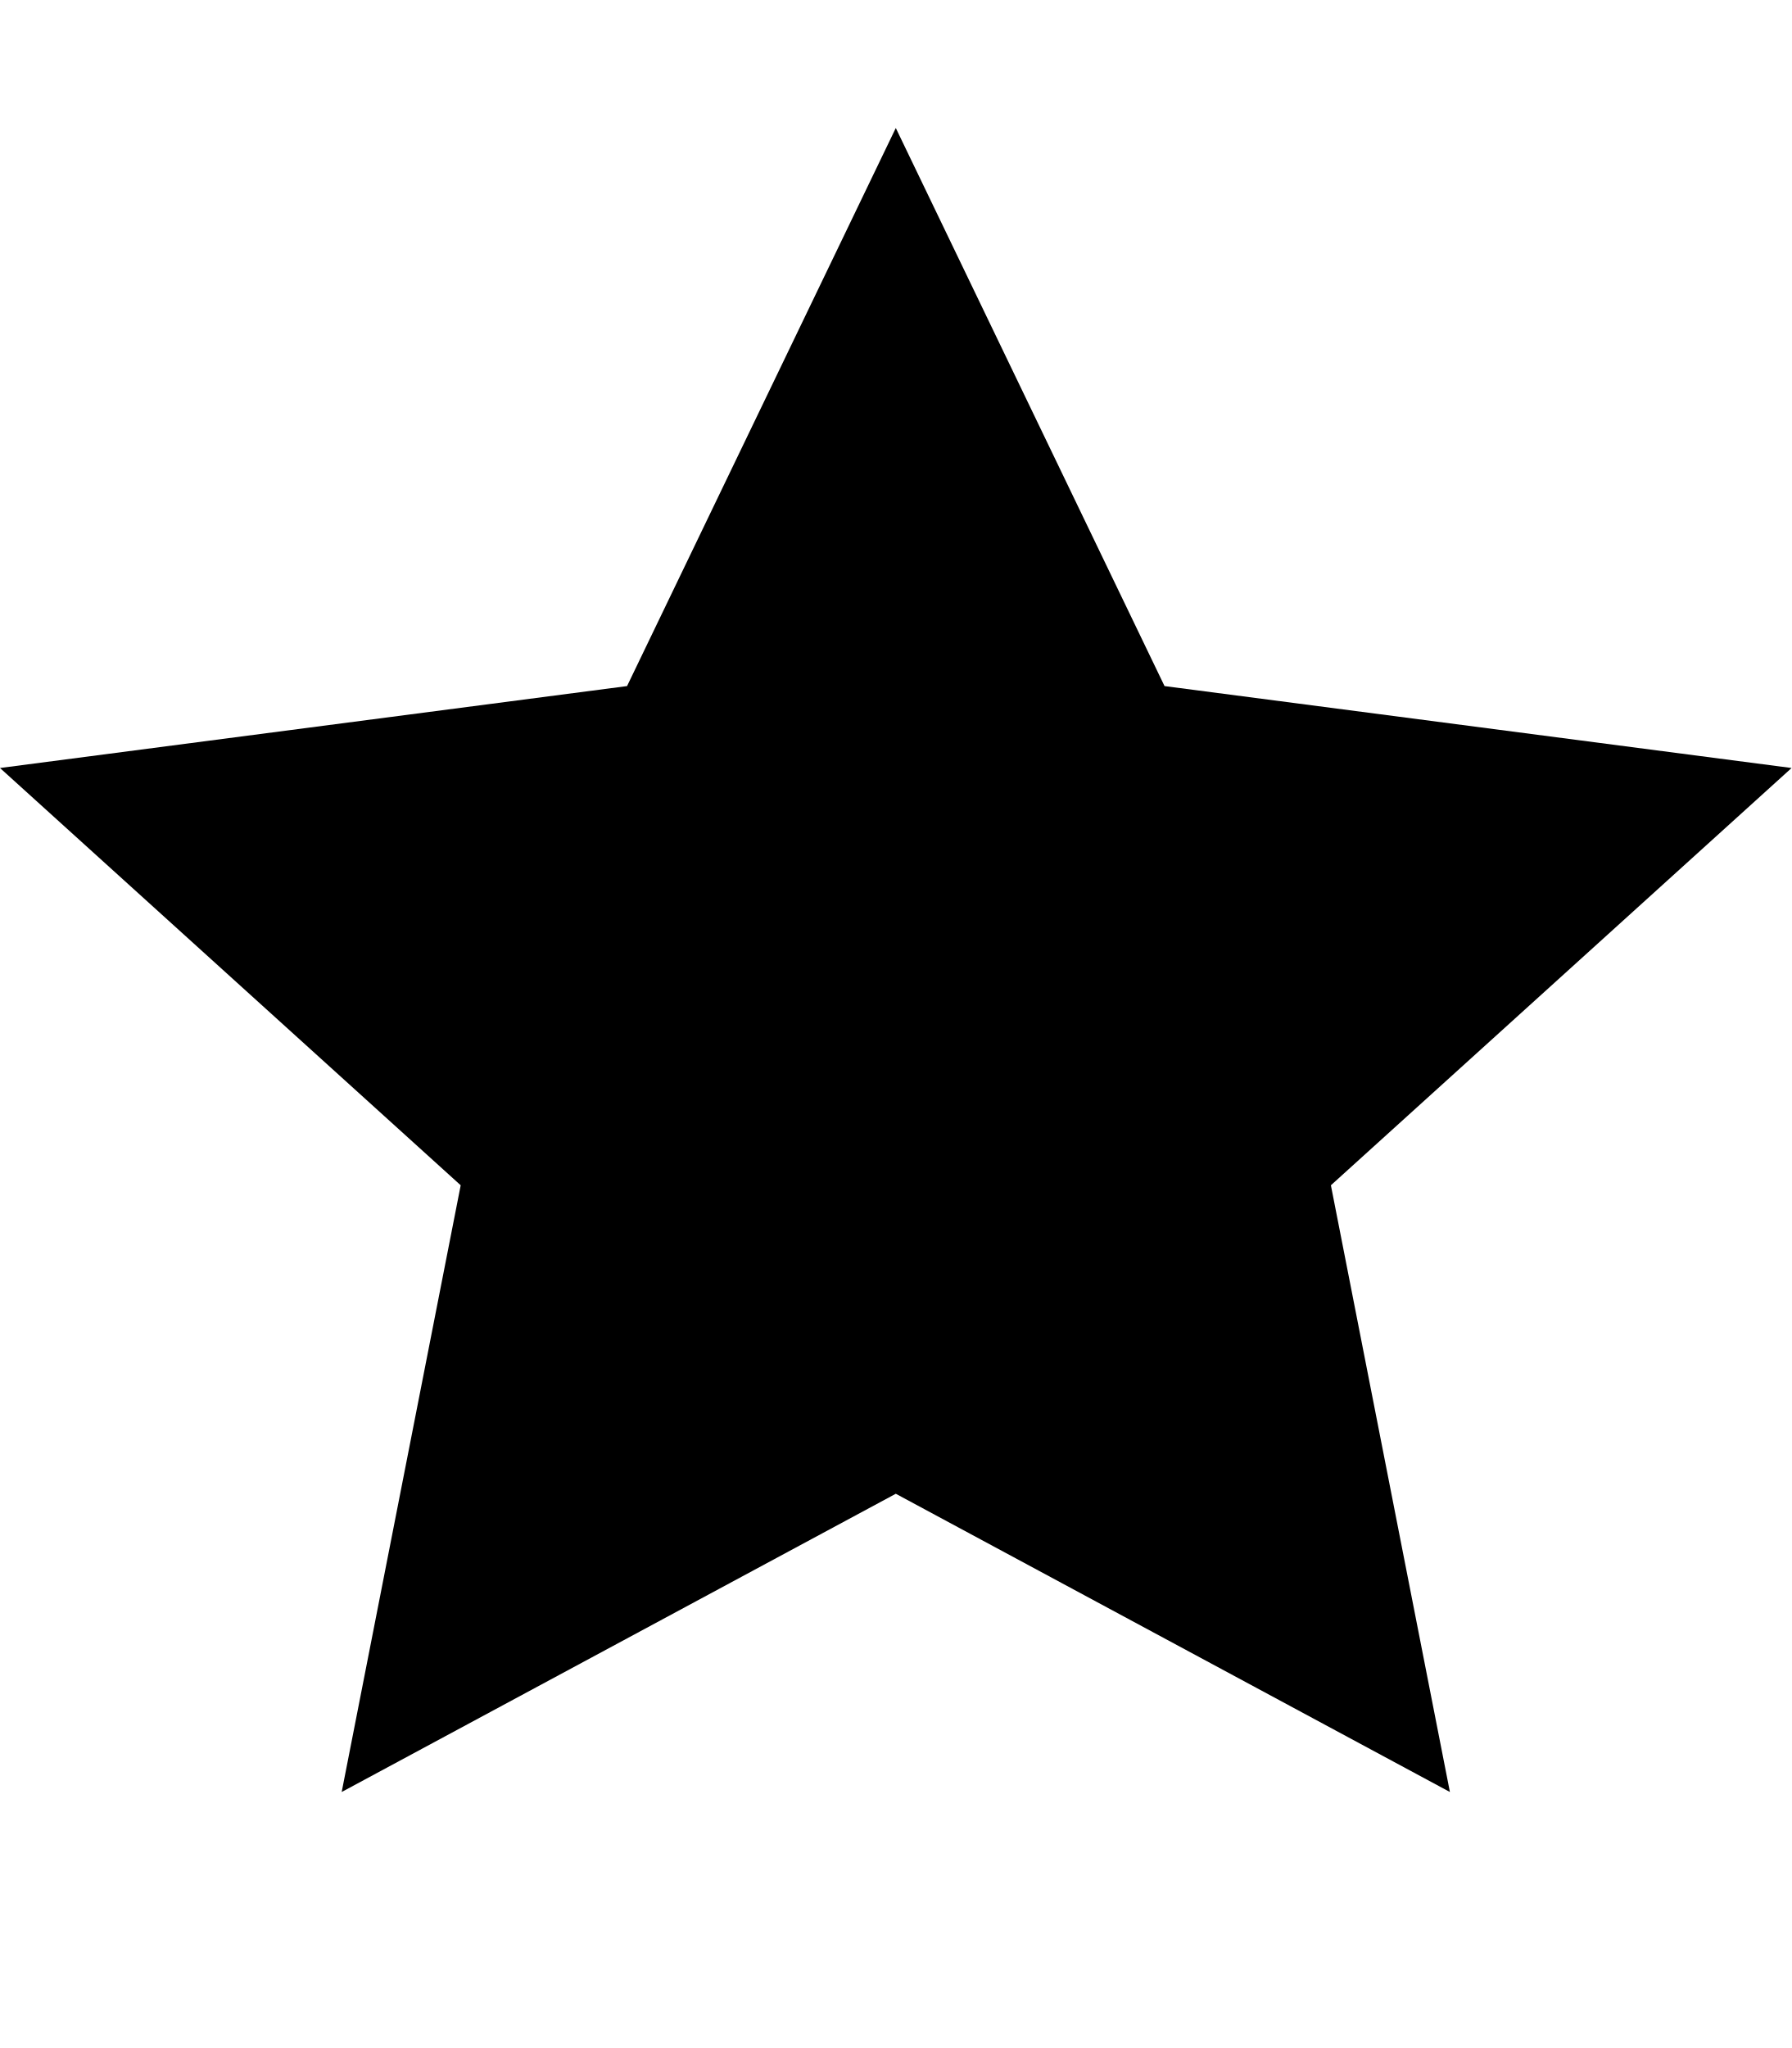
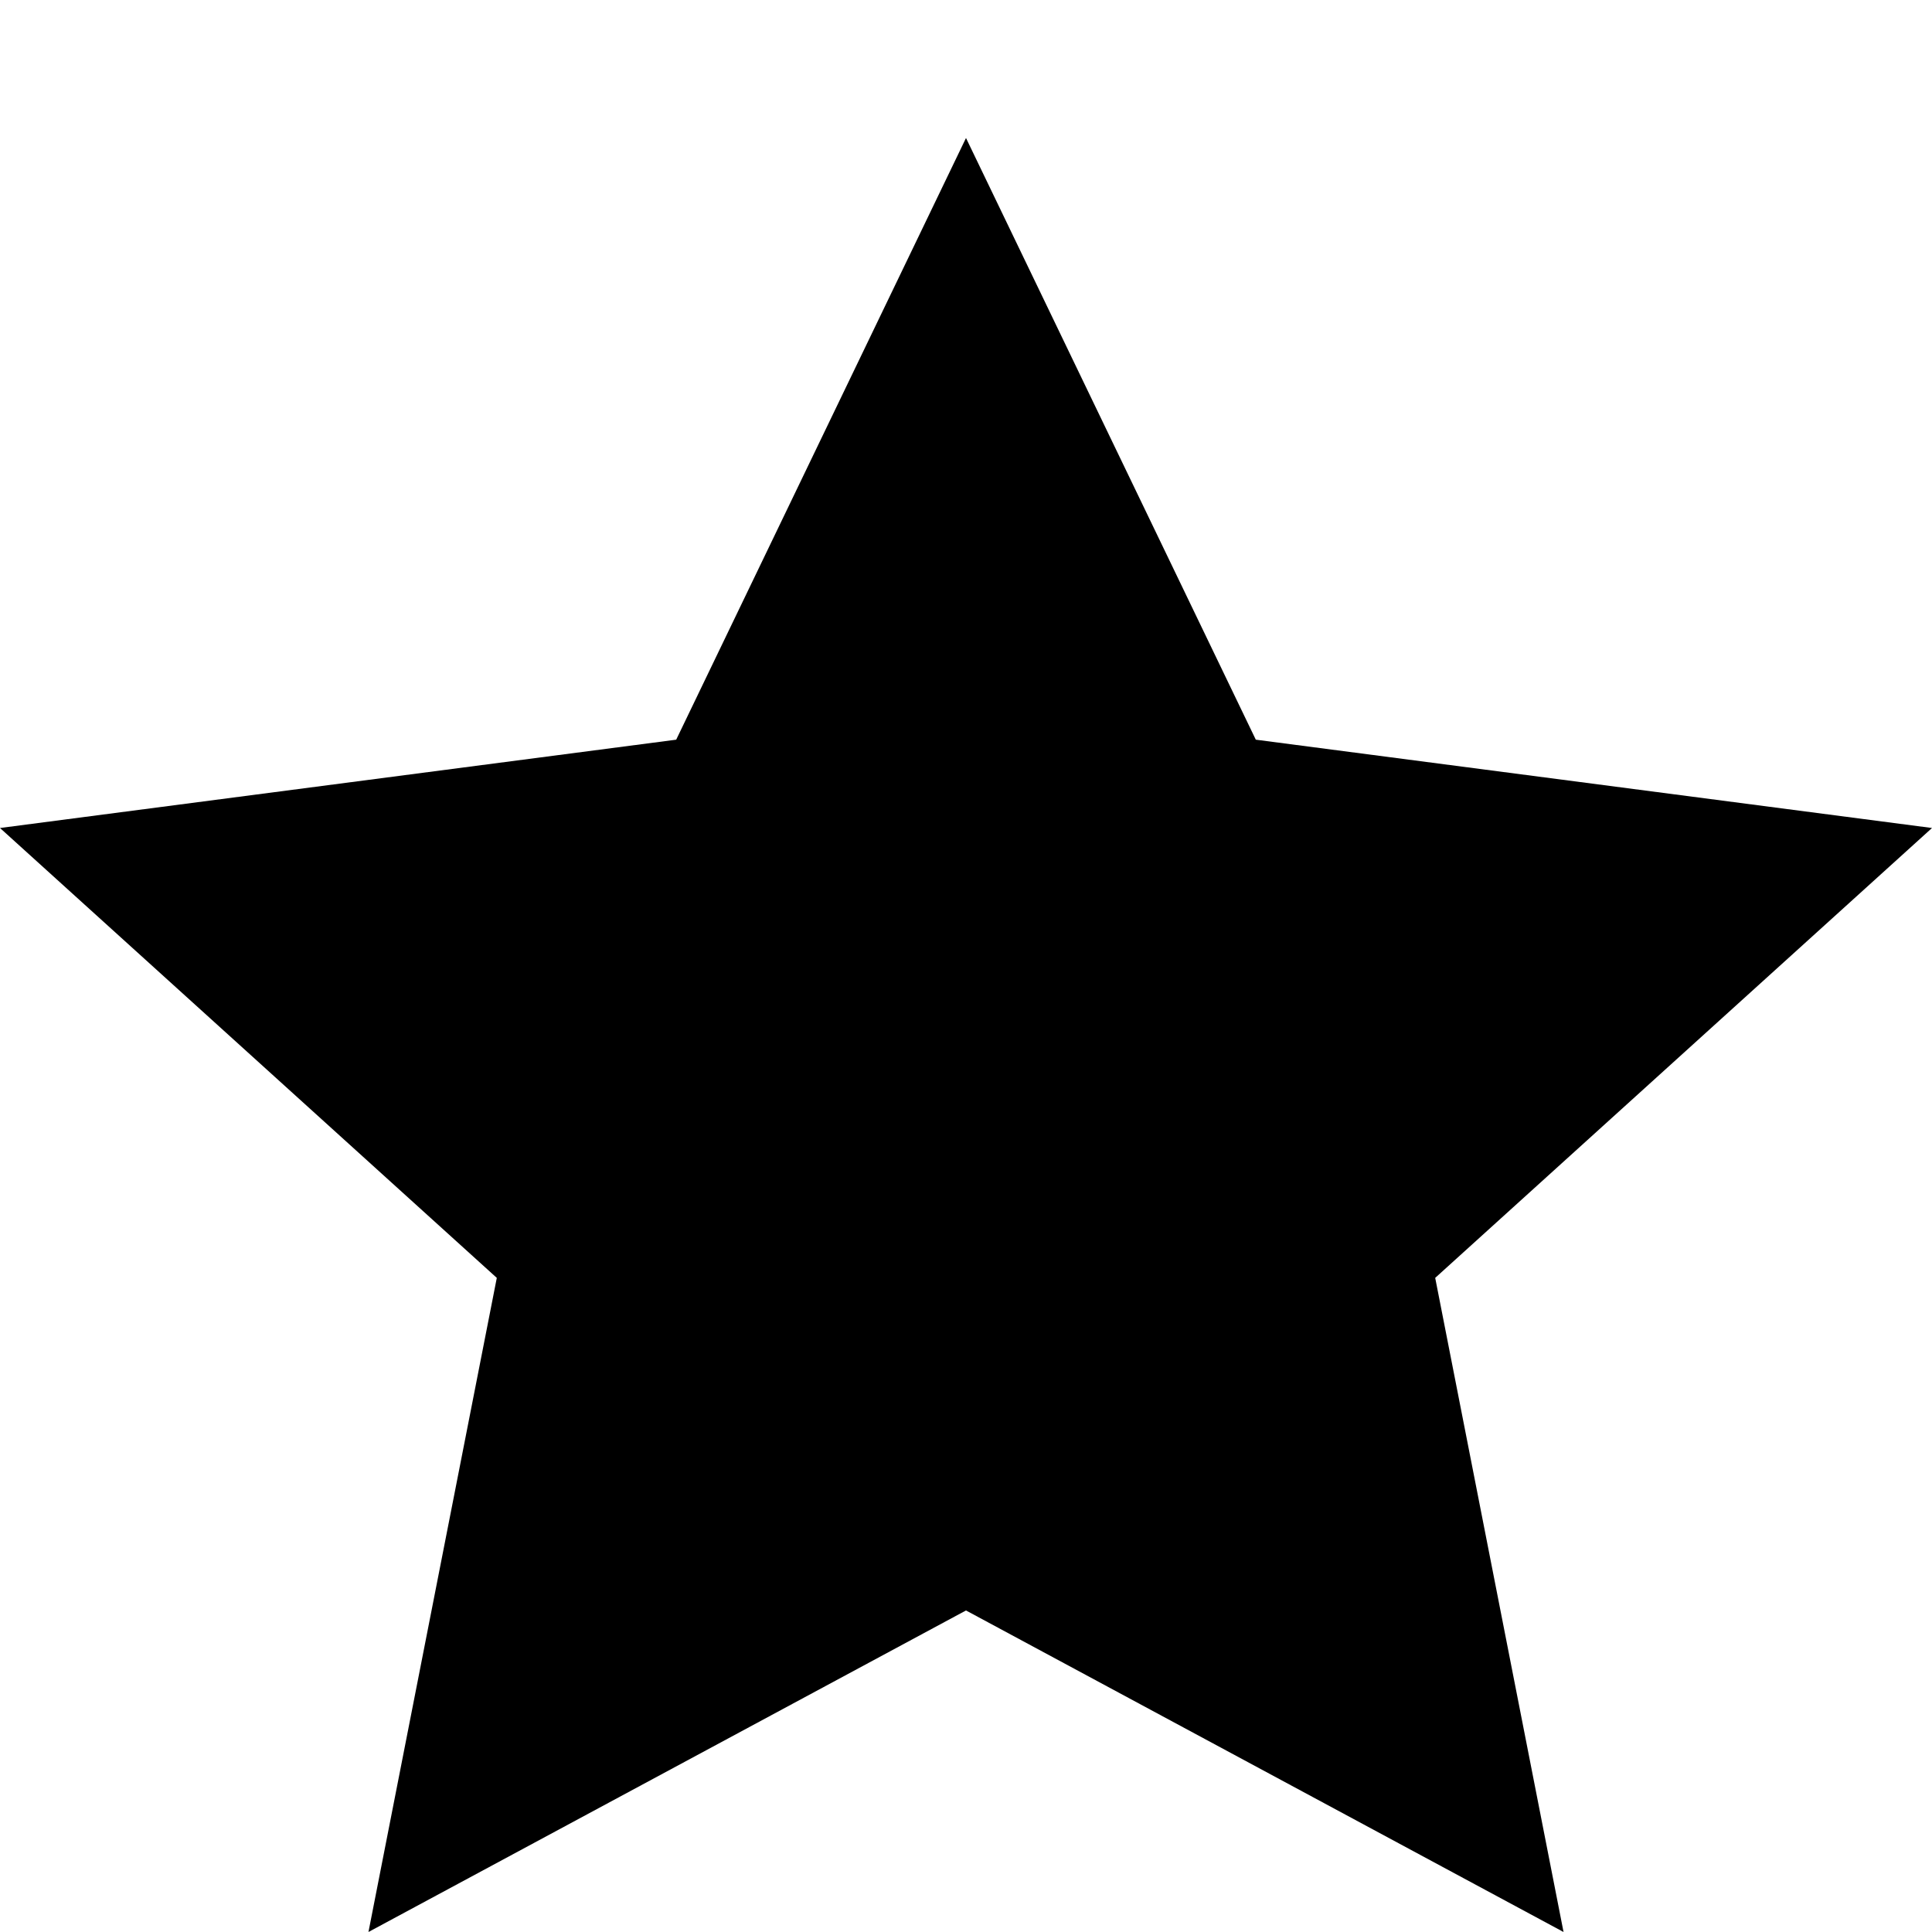
- <svg aria-hidden="true" class="octicon octicon-star" height="16" version="1.1" viewBox="0 0 14 16" width="14">
-   <path fill-rule="evenodd" d="M14 6l-4.9-.64L7 1 4.9 5.36 0 6l3.6 3.26L2.67 14 7 11.67 11.33 14l-.93-4.74z" />
+ <svg xmlns="http://www.w3.org/2000/svg" aria-labelledby="title" role="img" viewBox="0 0 14 14">
+   <path fill-rule="evenodd" d="M14 6l-4.9-.64L7 1 4.9 5.36 0 6l3.6 3.26L2.67 14 7 11.67 11.33 14l-.93-4.74z">
+   </path>
</svg>
